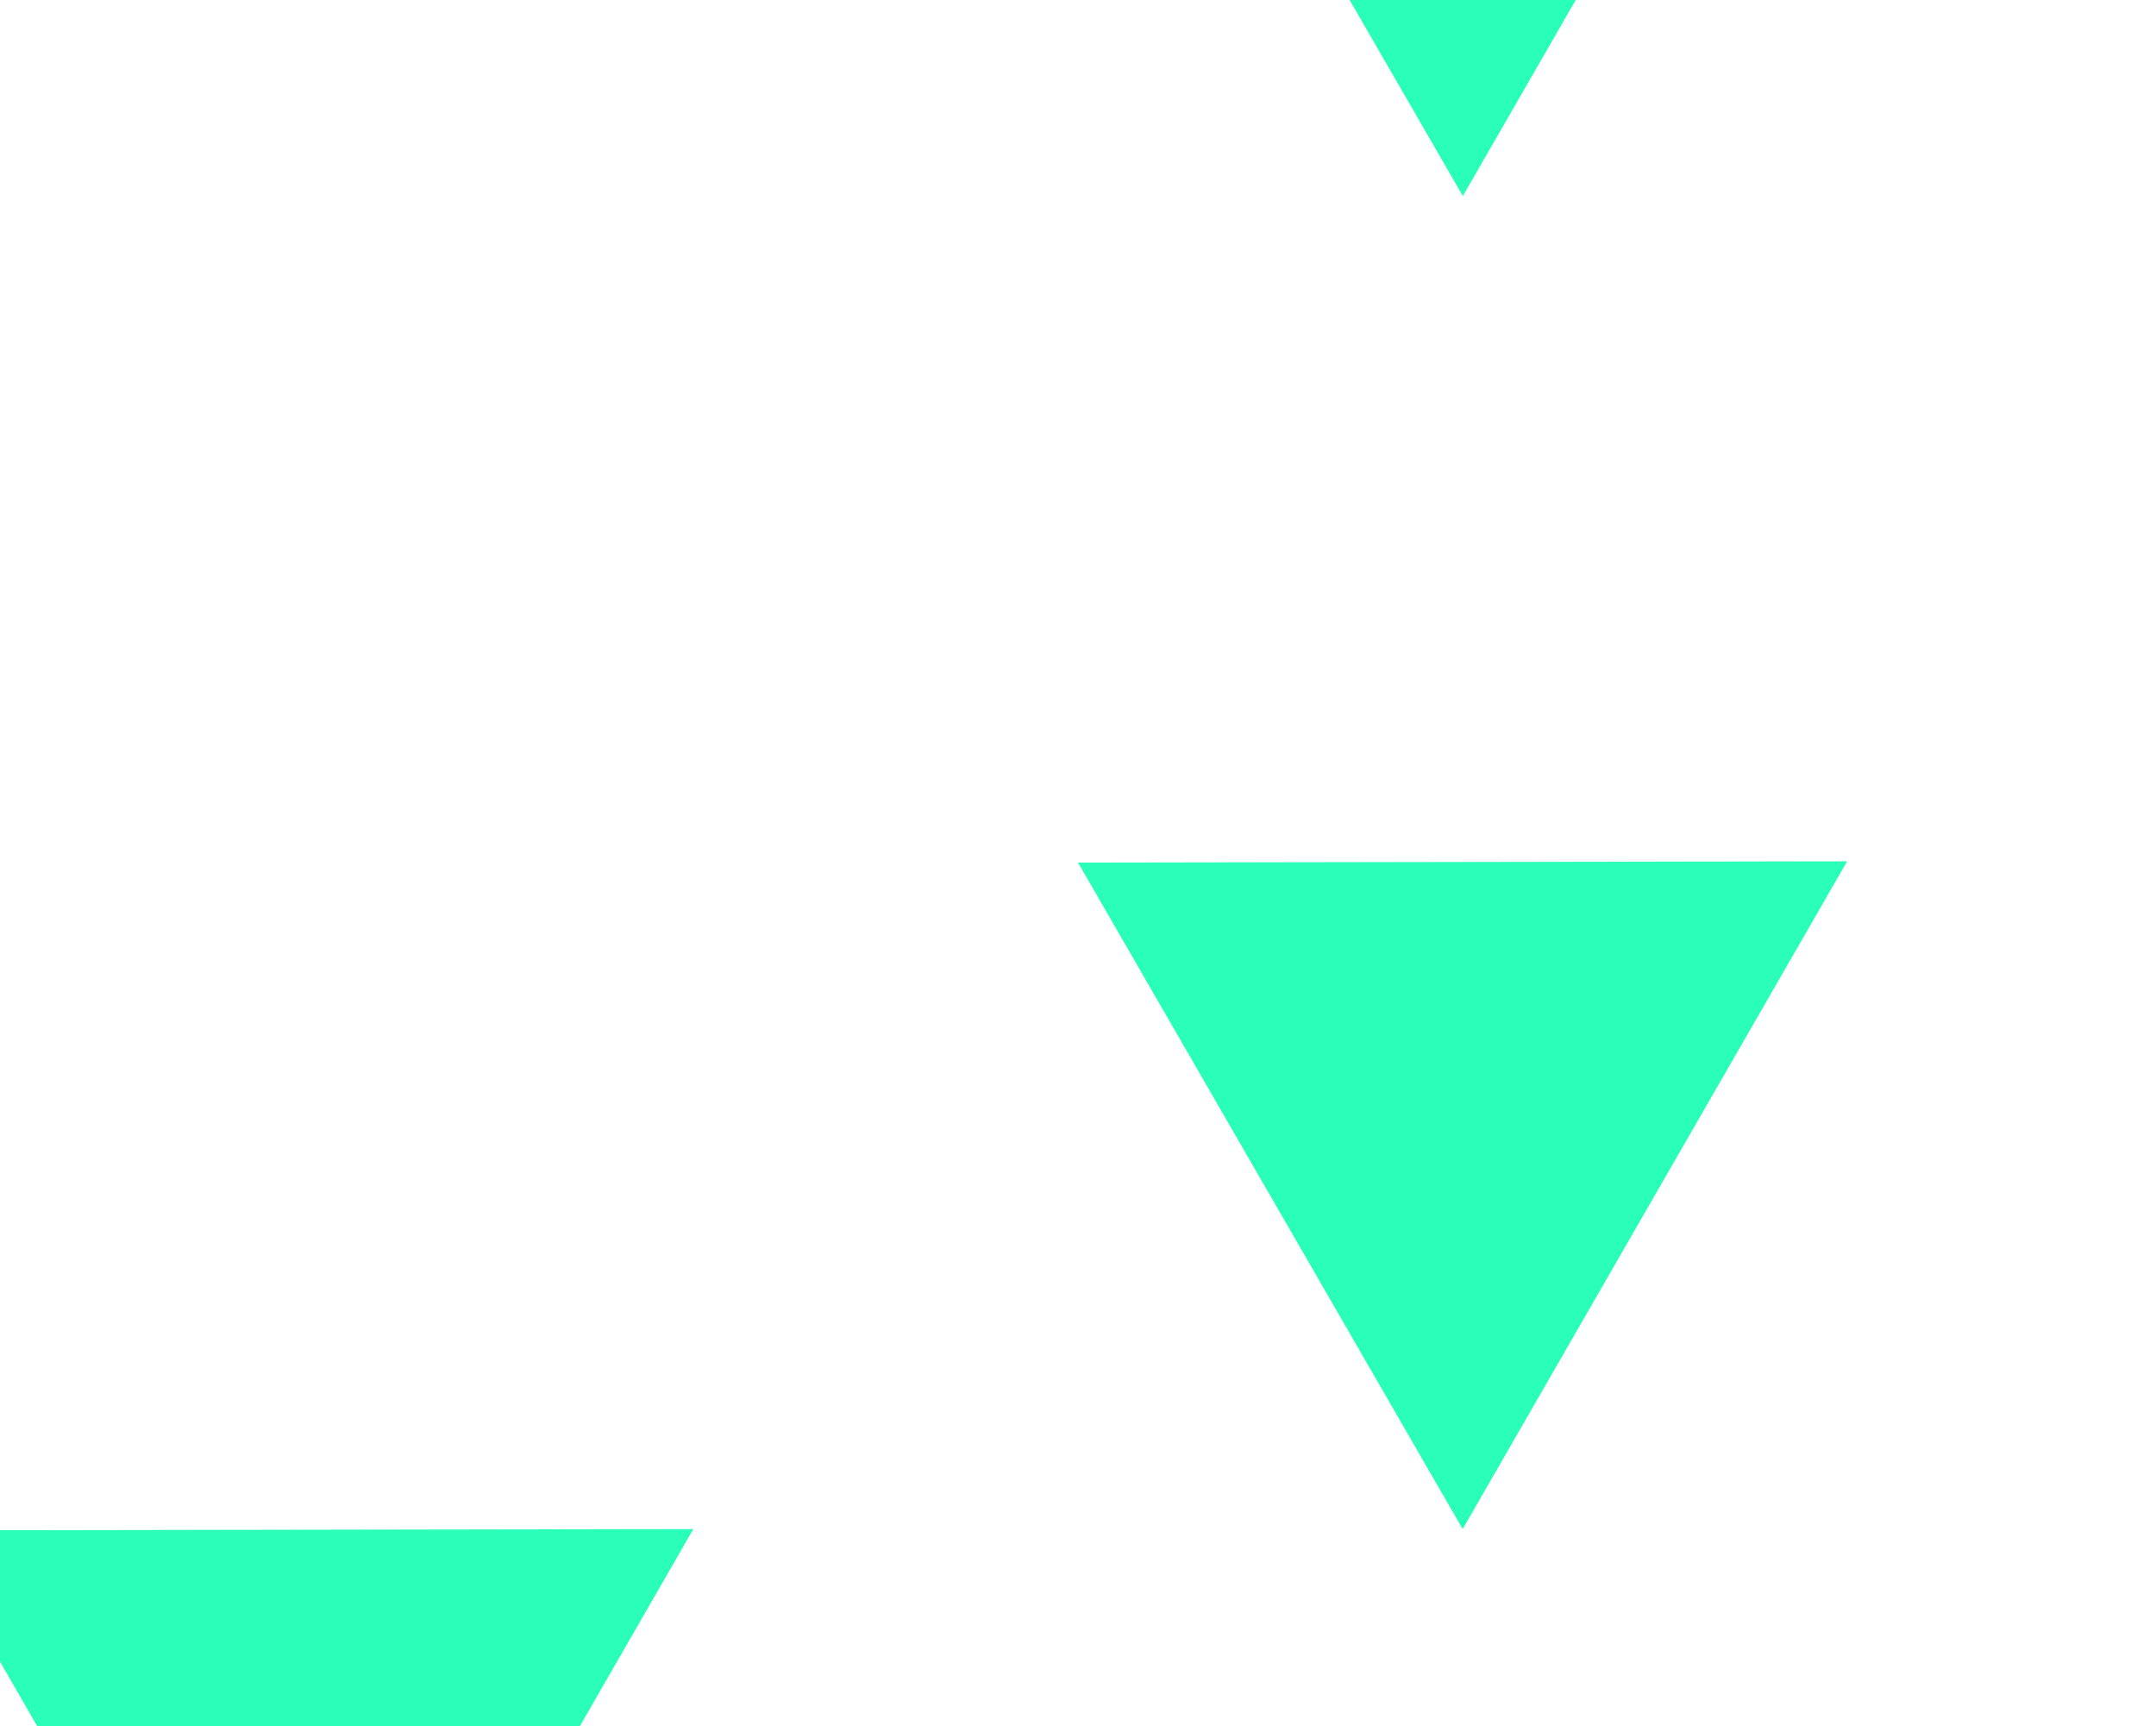
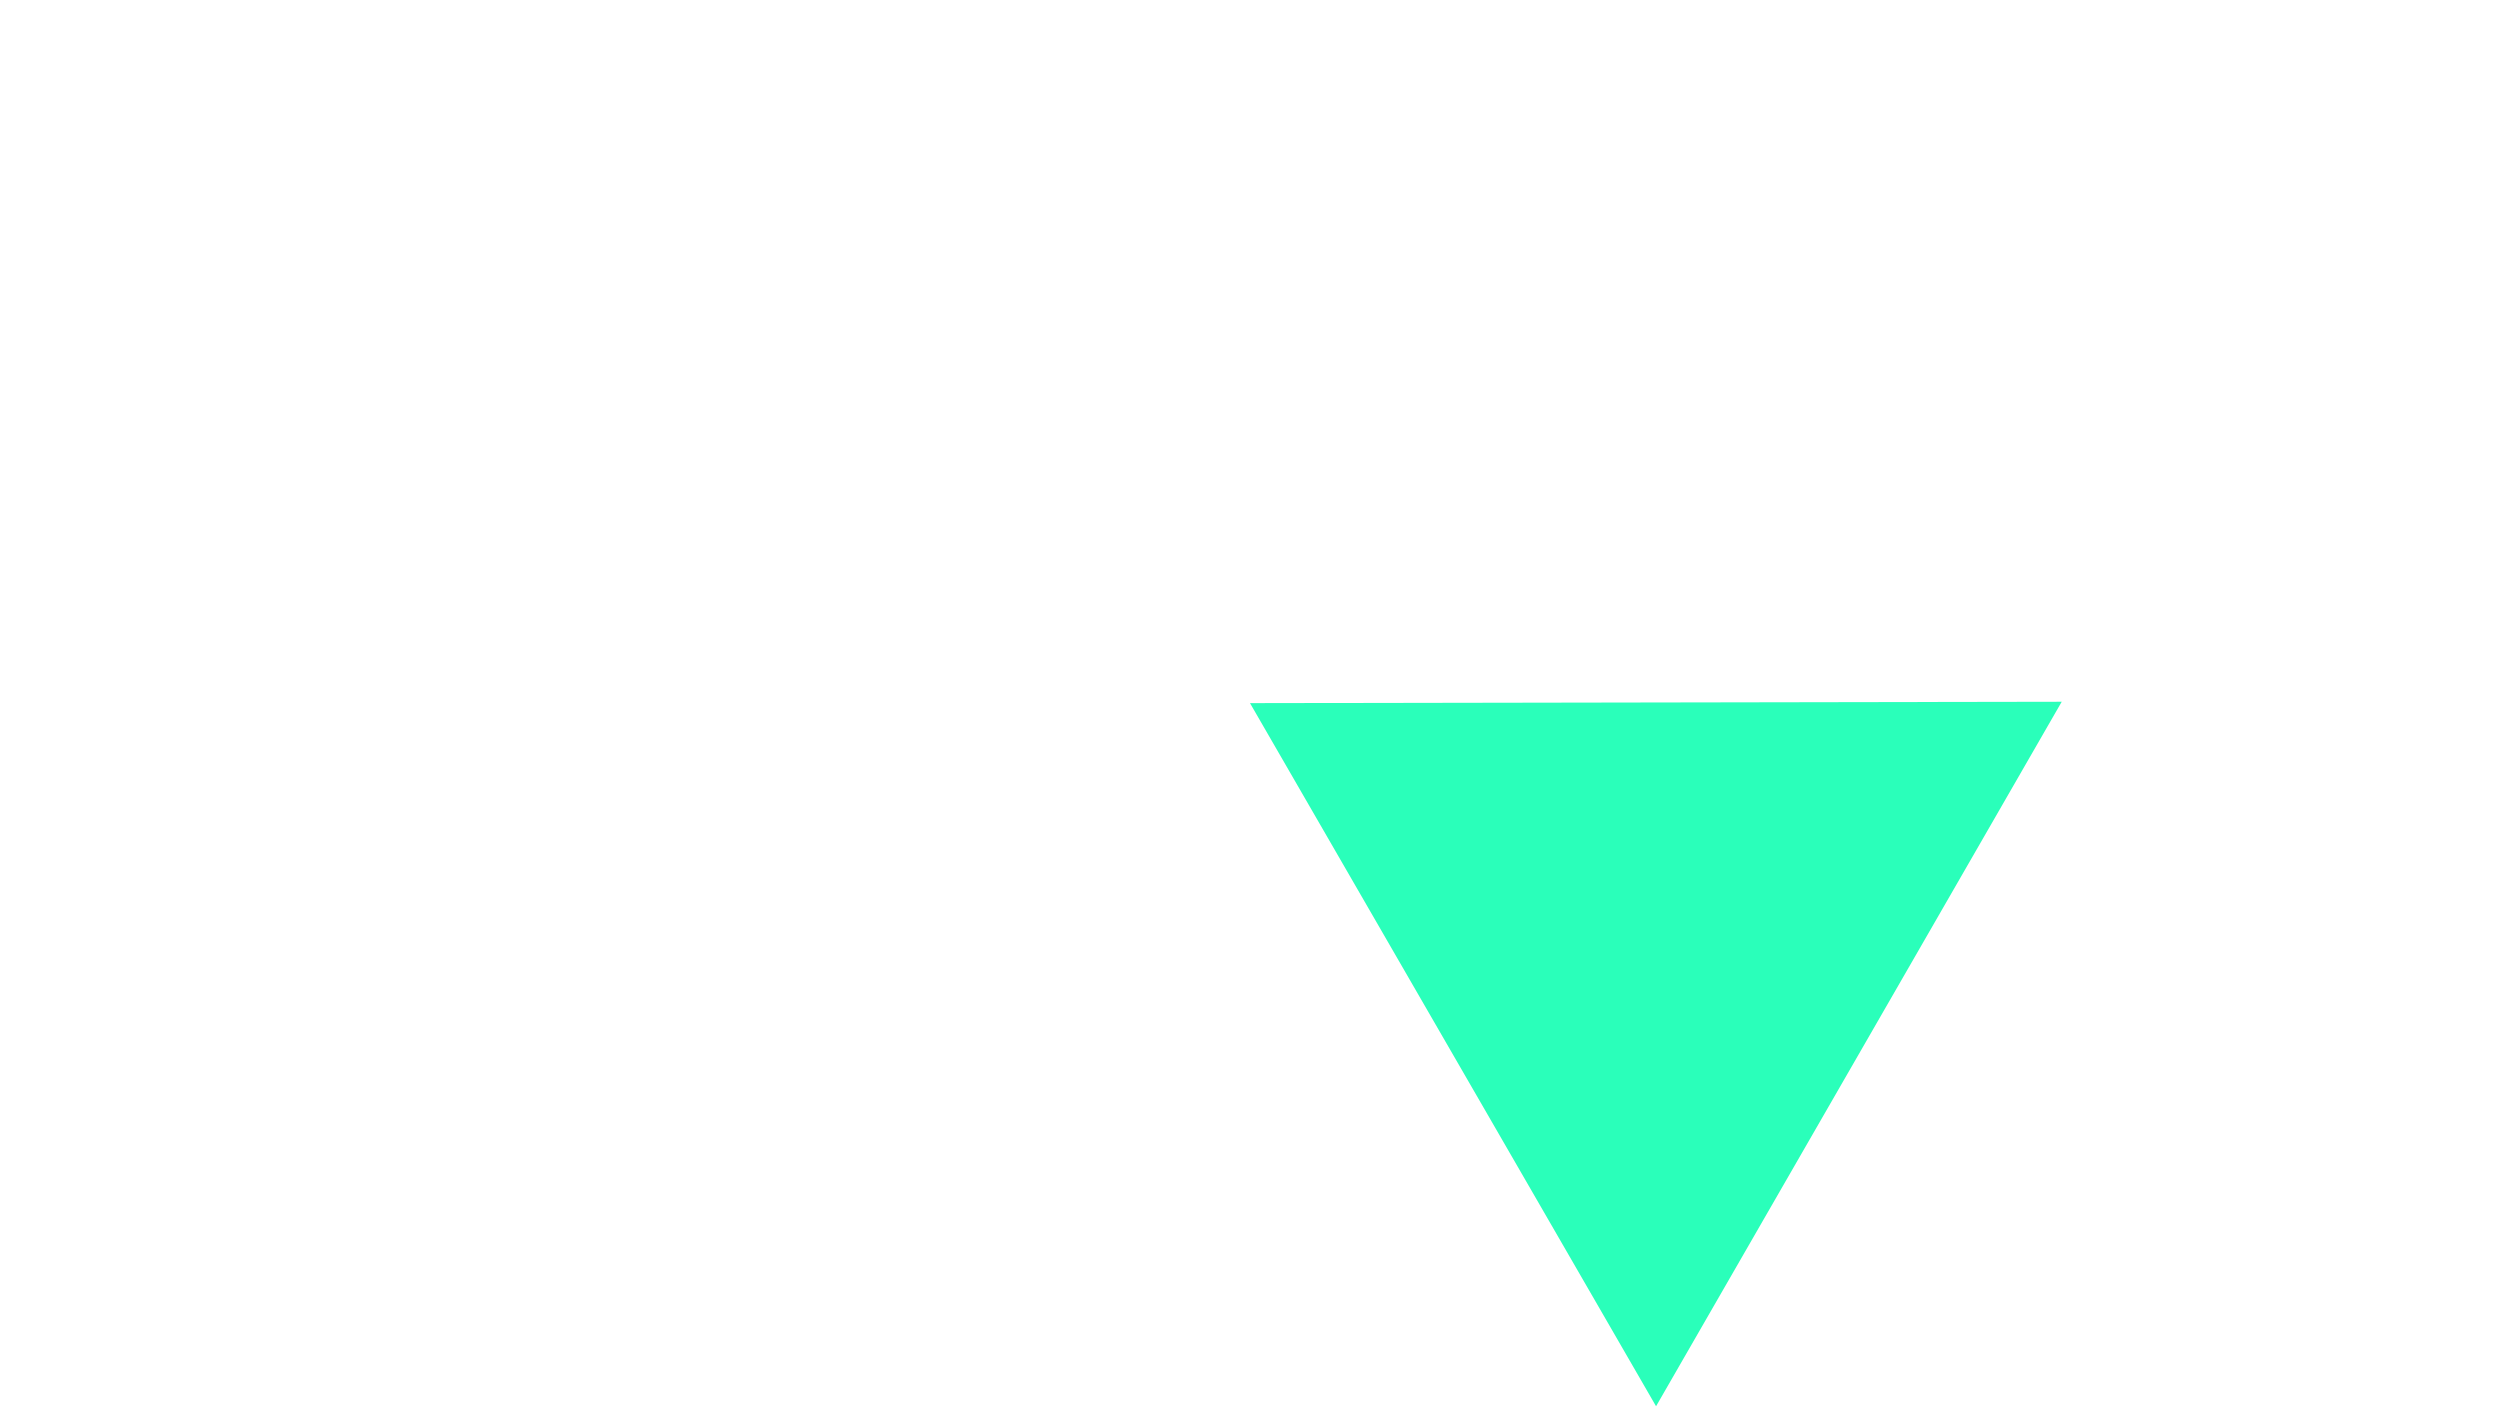
- <svg xmlns="http://www.w3.org/2000/svg" version="1.1" x="0px" y="0px" width="1200px" height="960px" viewBox="0 0 1200 960" enable-background="new 0 0 1200 960" xml:space="preserve">
-   <g id="Full">
-     <polygon id="_x33__1_" fill="#2AFFBA" points="814.1,850.9 600,480 1028.1,479.3   " />
-     <polygon id="_x33__2_" fill="#2AFFBA" points="814.1,1592.6 600,1221.7 1028.2,1221   " />
-     <polygon id="_x33__3_" fill="#2AFFBA" points="1456.5,1221.1 1242.3,850.2 1670.5,849.5   " />
-     <polygon id="_x33__4_" fill="#2AFFBA" points="1456.5,479.2 1242.3,108.4 1670.5,107.6   " />
-     <polygon id="_x33__5_" fill="#2AFFBA" points="814.2,109.1 600,-261.7 1028.2,-262.5   " />
-     <polygon id="_x33__7_" fill="#2AFFBA" points="171.9,1222.5 -42.2,851.6 385.9,850.9   " />
-   </g>
+ <svg xmlns="http://www.w3.org/2000/svg" version="1.1" x="0px" y="0px" width="1280px" height="720px" viewBox="0 0 1280 720" enable-background="new 0 0 1280 720" xml:space="preserve">
+   <polygon id="_x33__22_" fill="#2AFFBA" points="847.9,720 640,360 1055.6,359.3  " />
</svg>
